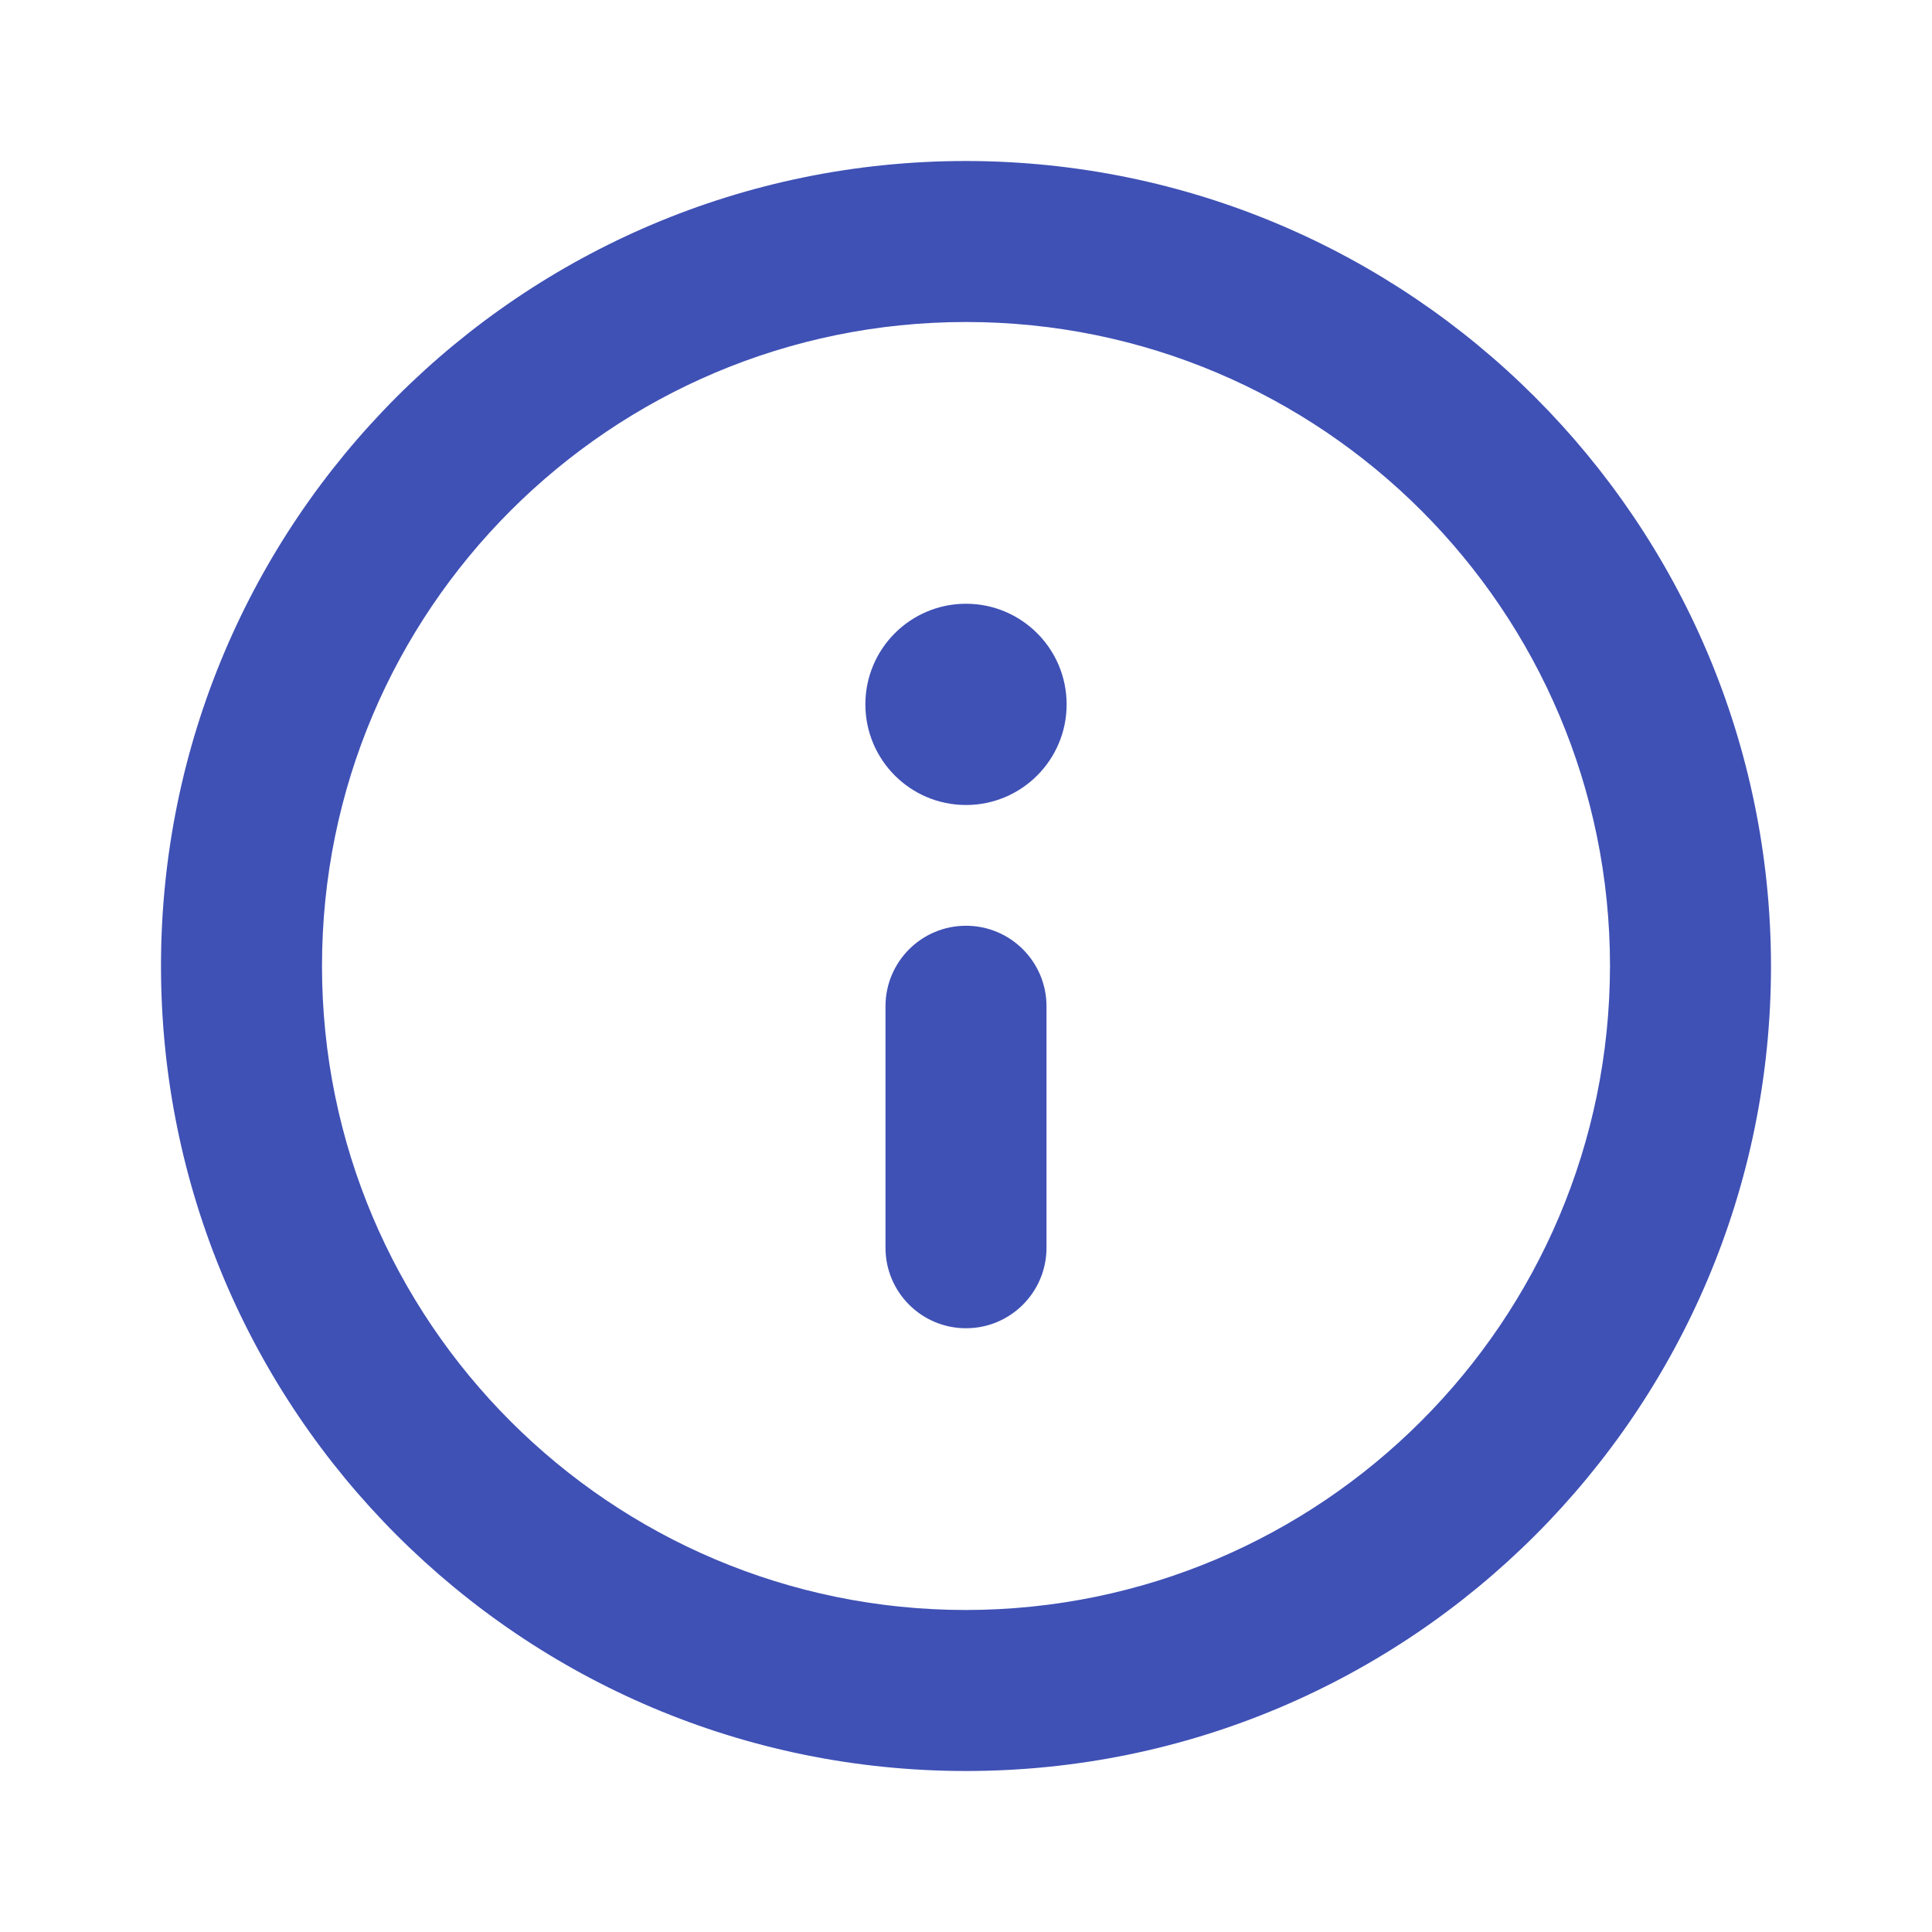
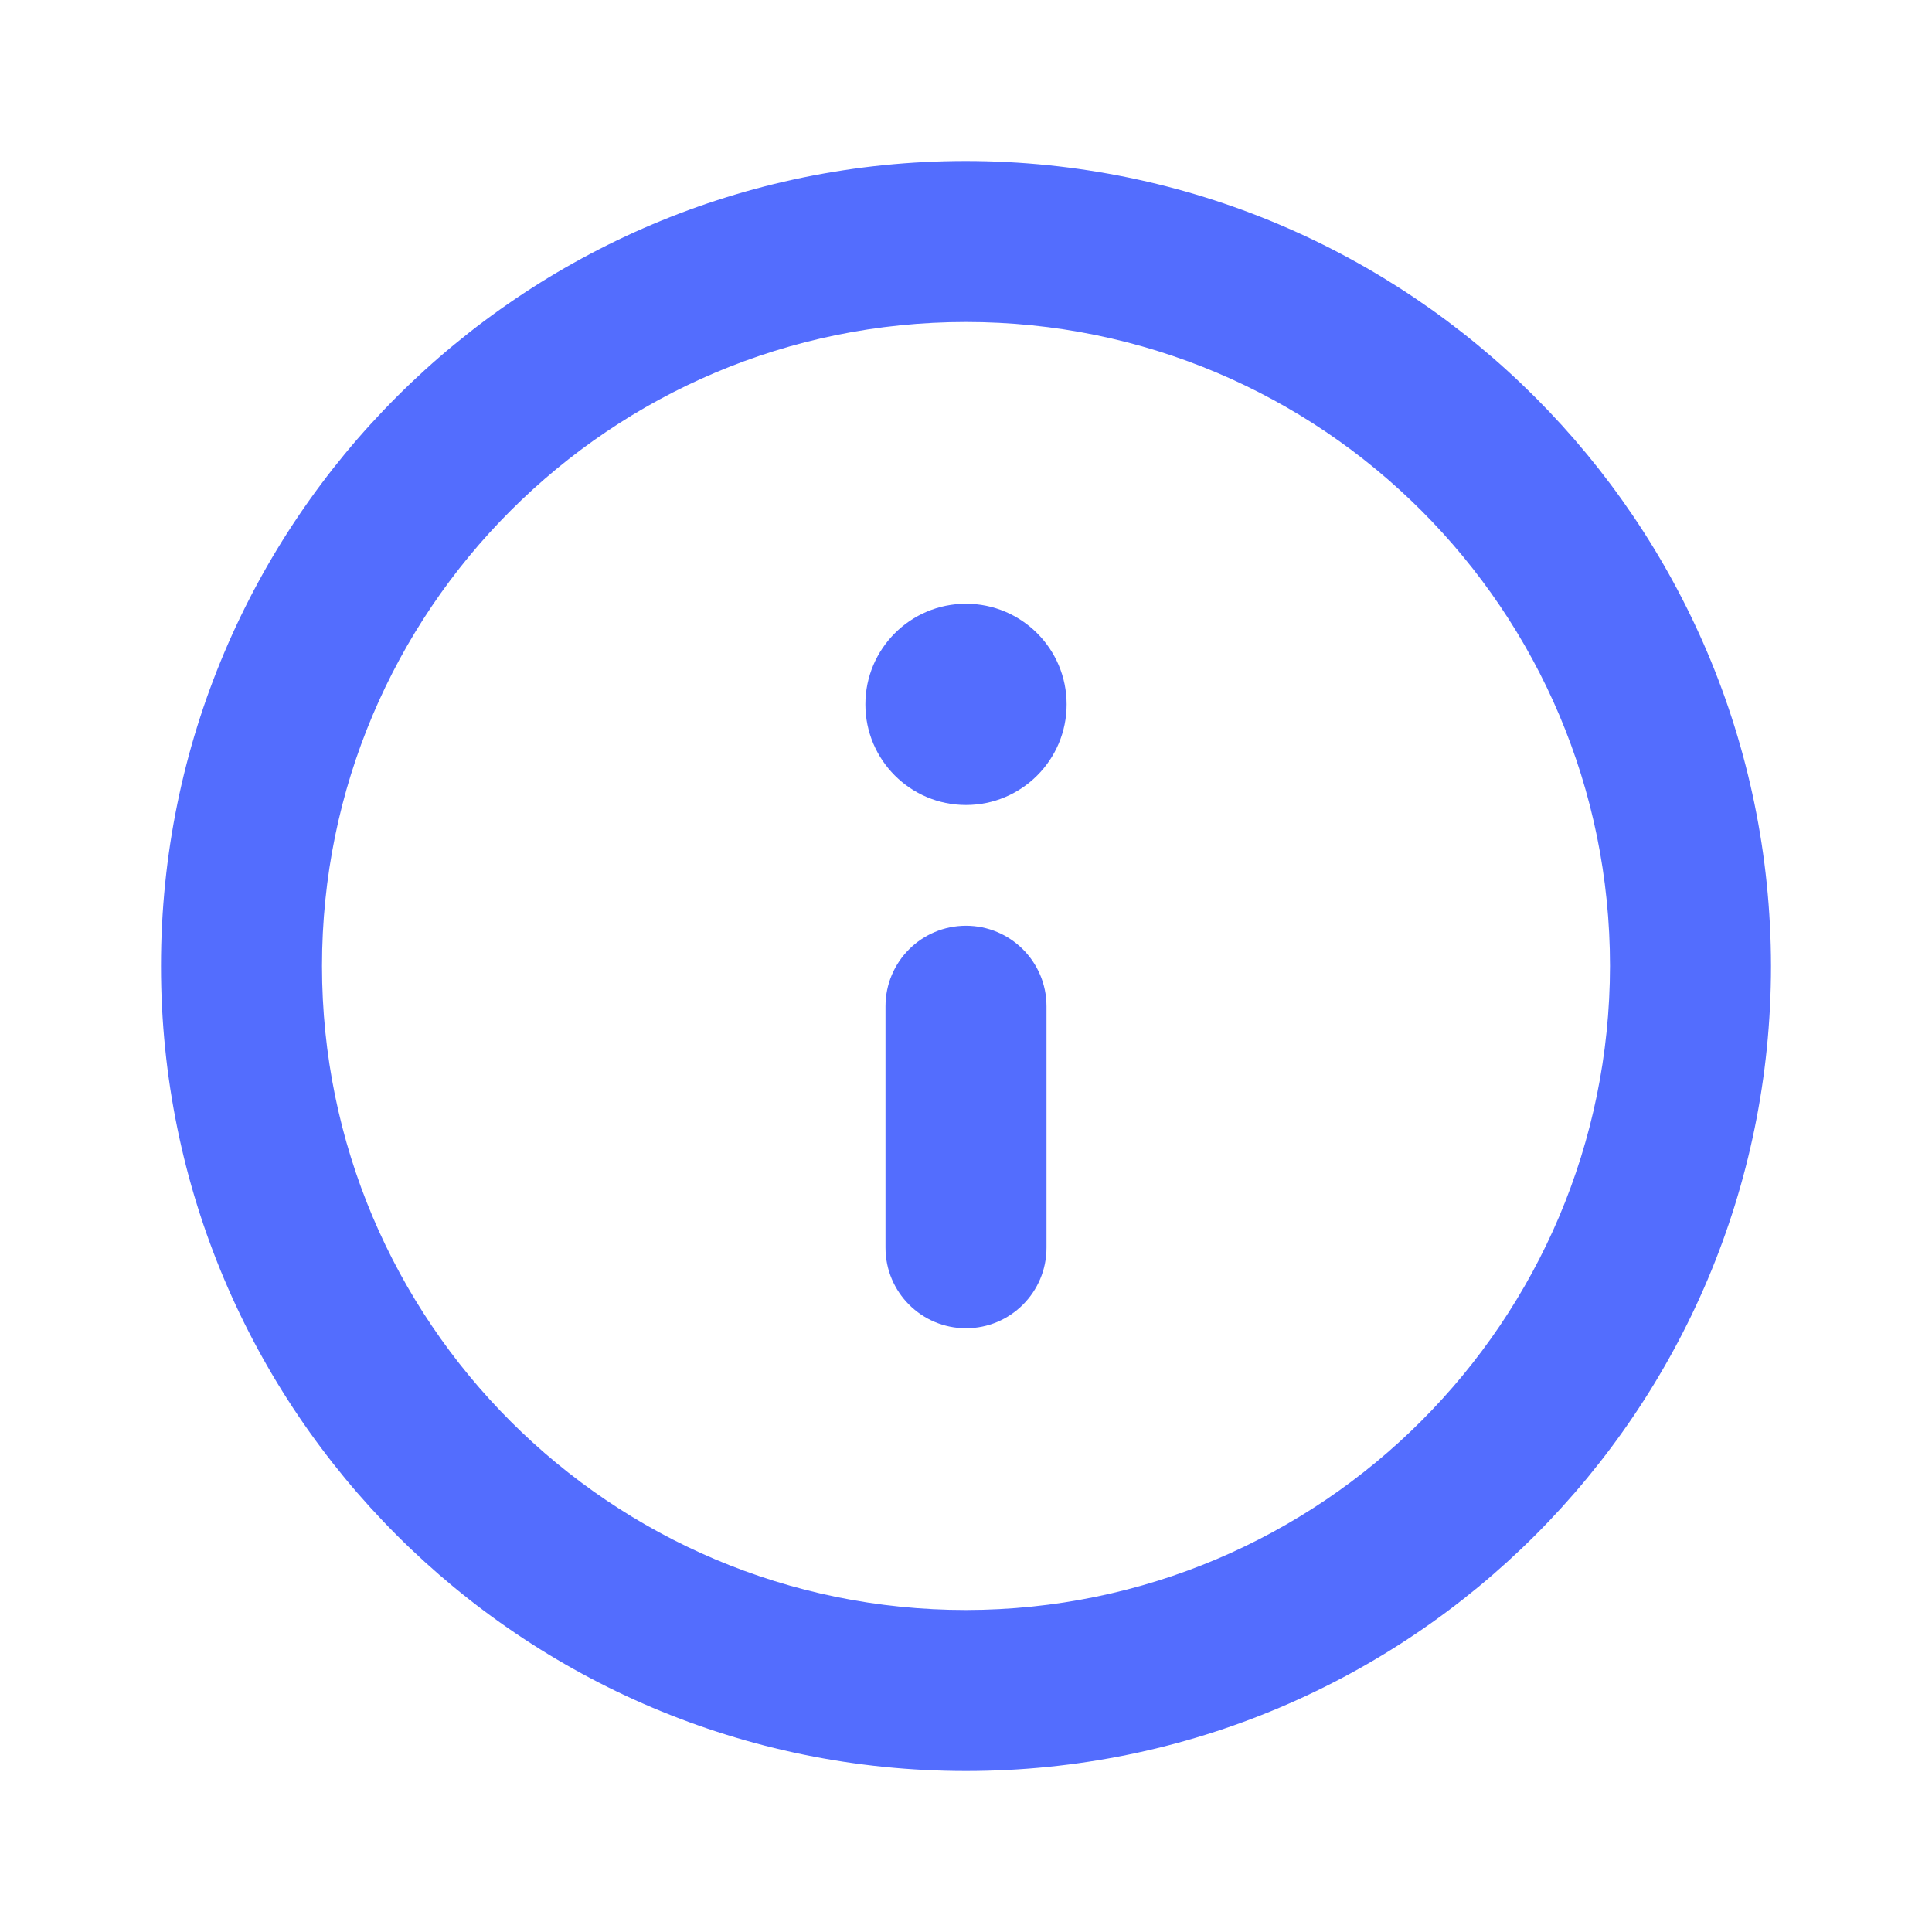
<svg xmlns="http://www.w3.org/2000/svg" data-name="Layer 1" viewBox="0 0 24 24">
-   <path fill="#3F51B5" d="M12 2a10 10 0 1010 10A10.011 10.011 0 0012 2zm0 18a8 8 0 118-8 8.01 8.01 0 01-8 8zm0-8.5a1 1 0 00-1 1v3a1 1 0 002 0v-3a1 1 0 00-1-1zm0-4a1.25 1.25 0 101.25 1.25A1.25 1.25 0 0012 7.5z" />
+   <path fill="#536DFE" d="M12 2a10 10 0 1010 10A10.011 10.011 0 0012 2zm0 18a8 8 0 118-8 8.01 8.01 0 01-8 8zm0-8.5a1 1 0 00-1 1v3a1 1 0 002 0v-3a1 1 0 00-1-1zm0-4a1.25 1.25 0 101.25 1.25A1.25 1.25 0 0012 7.5z" />
</svg>
